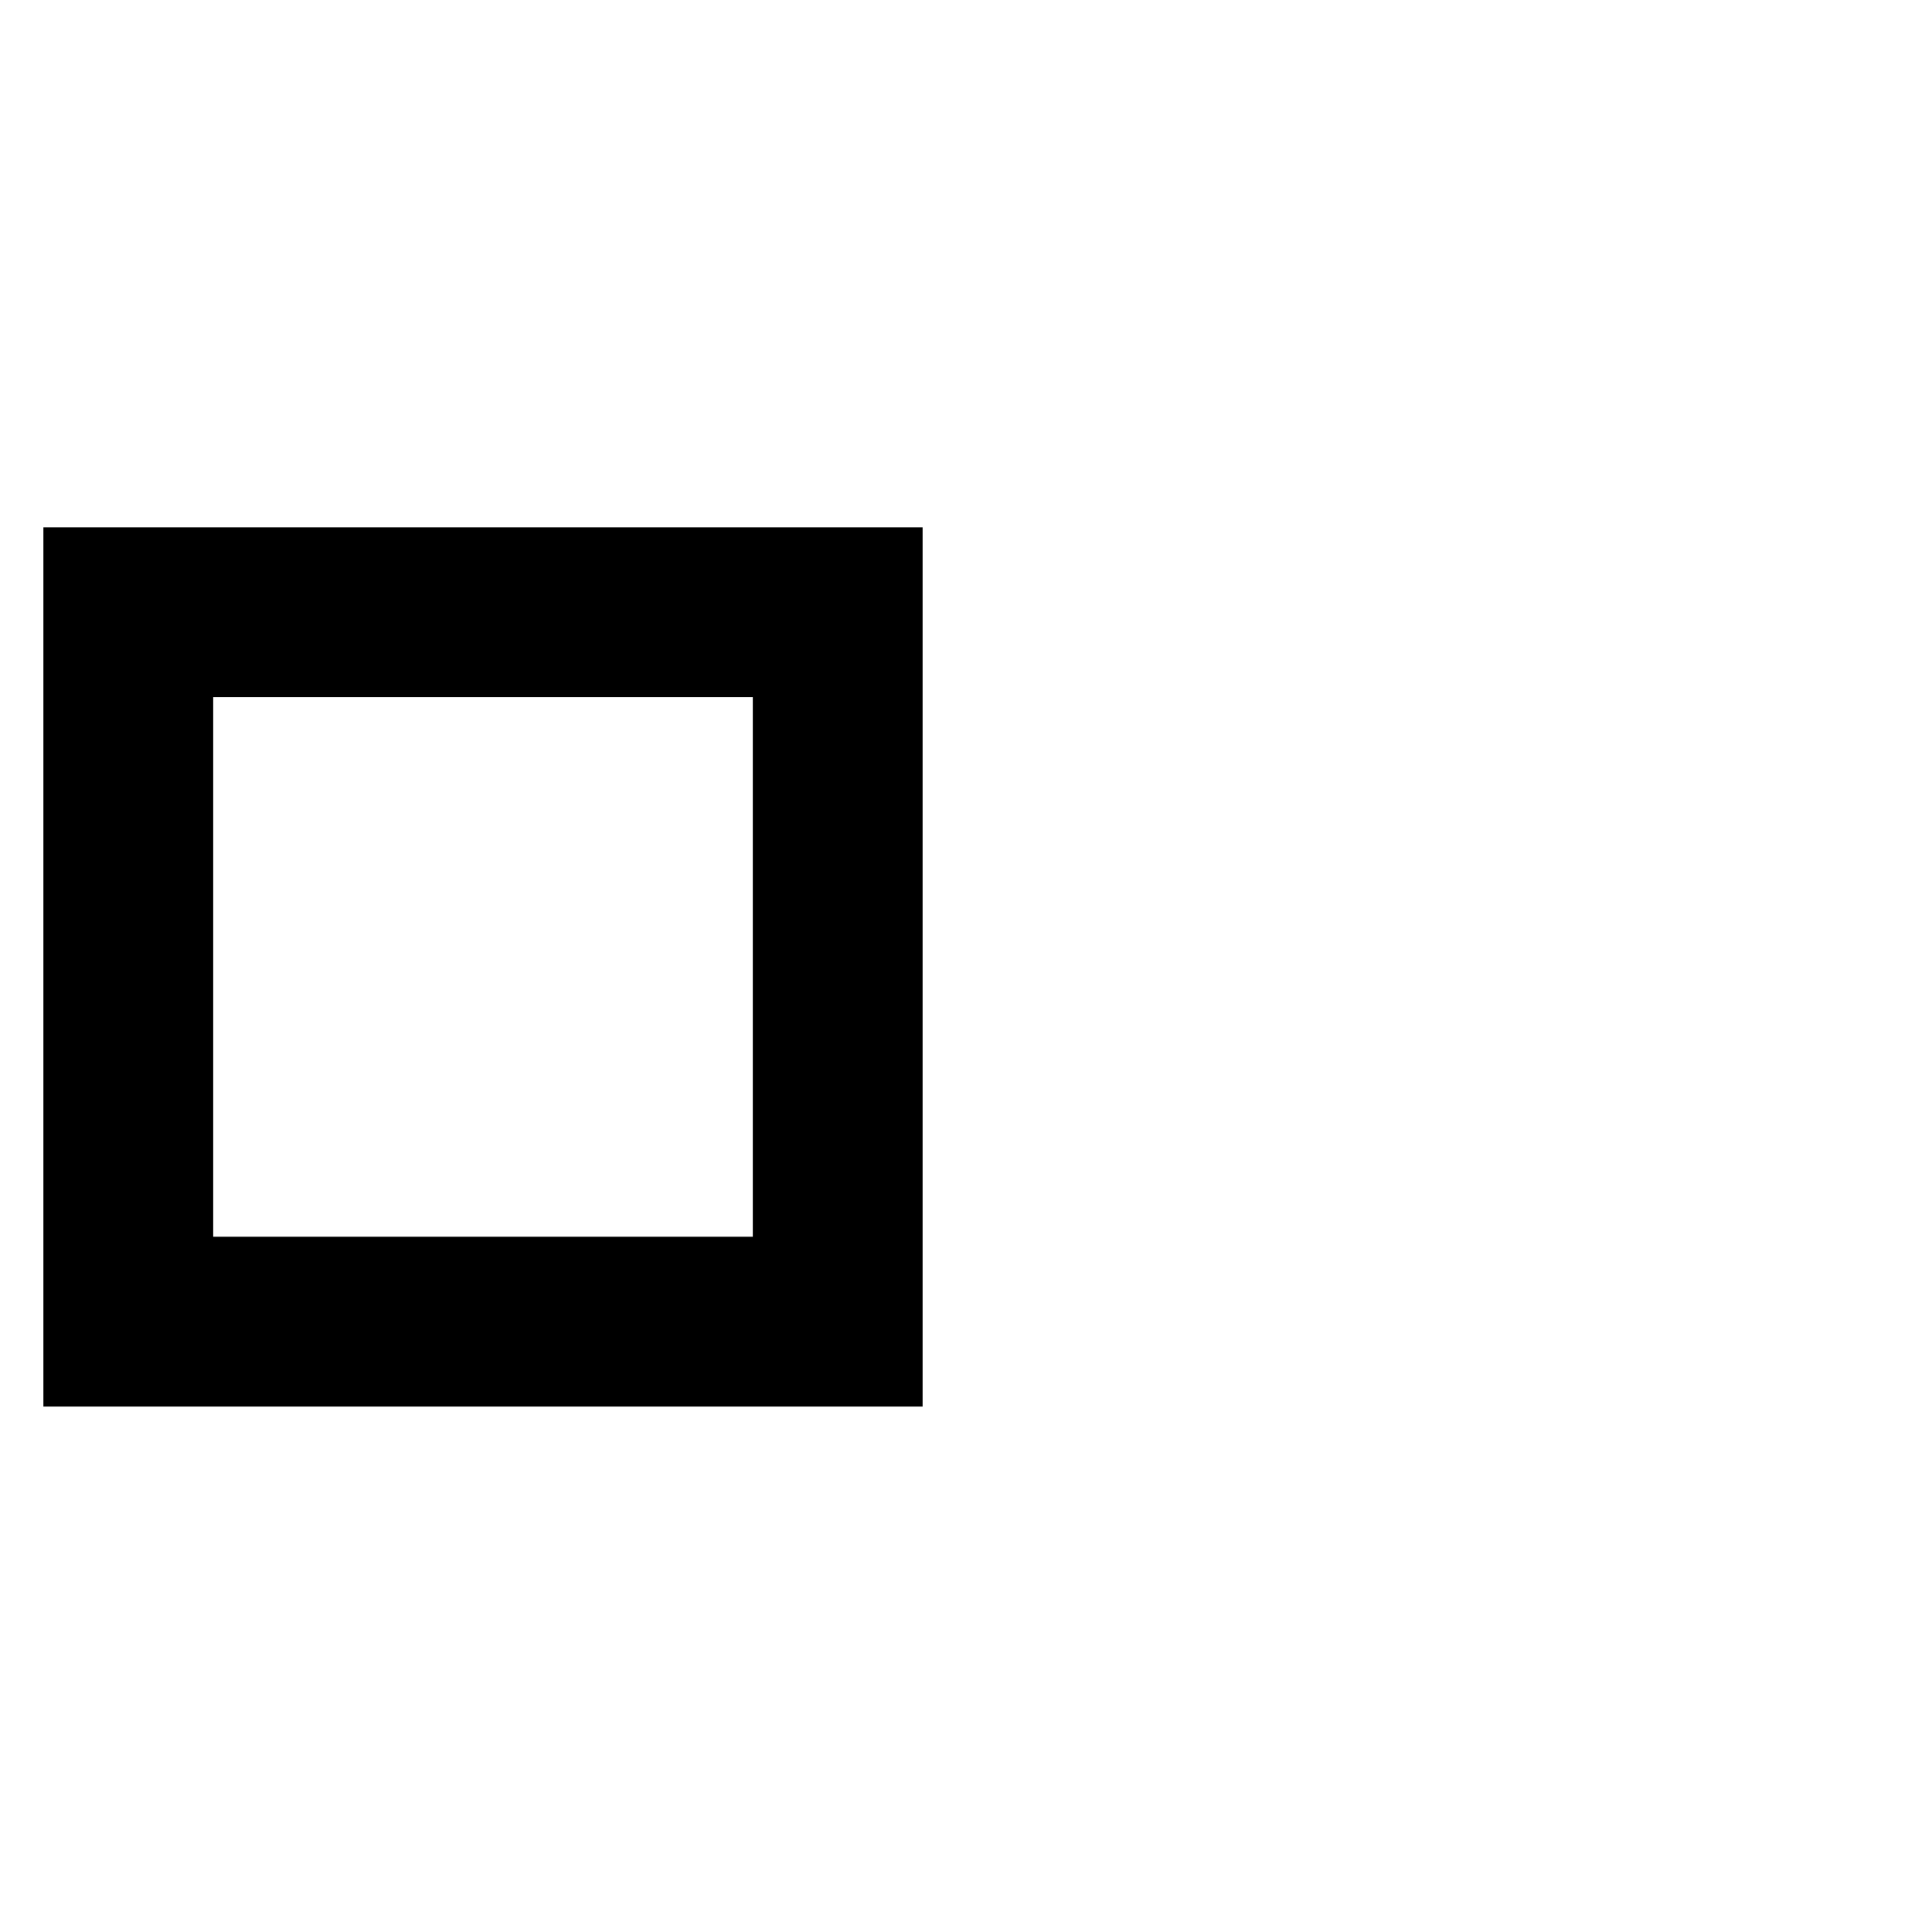
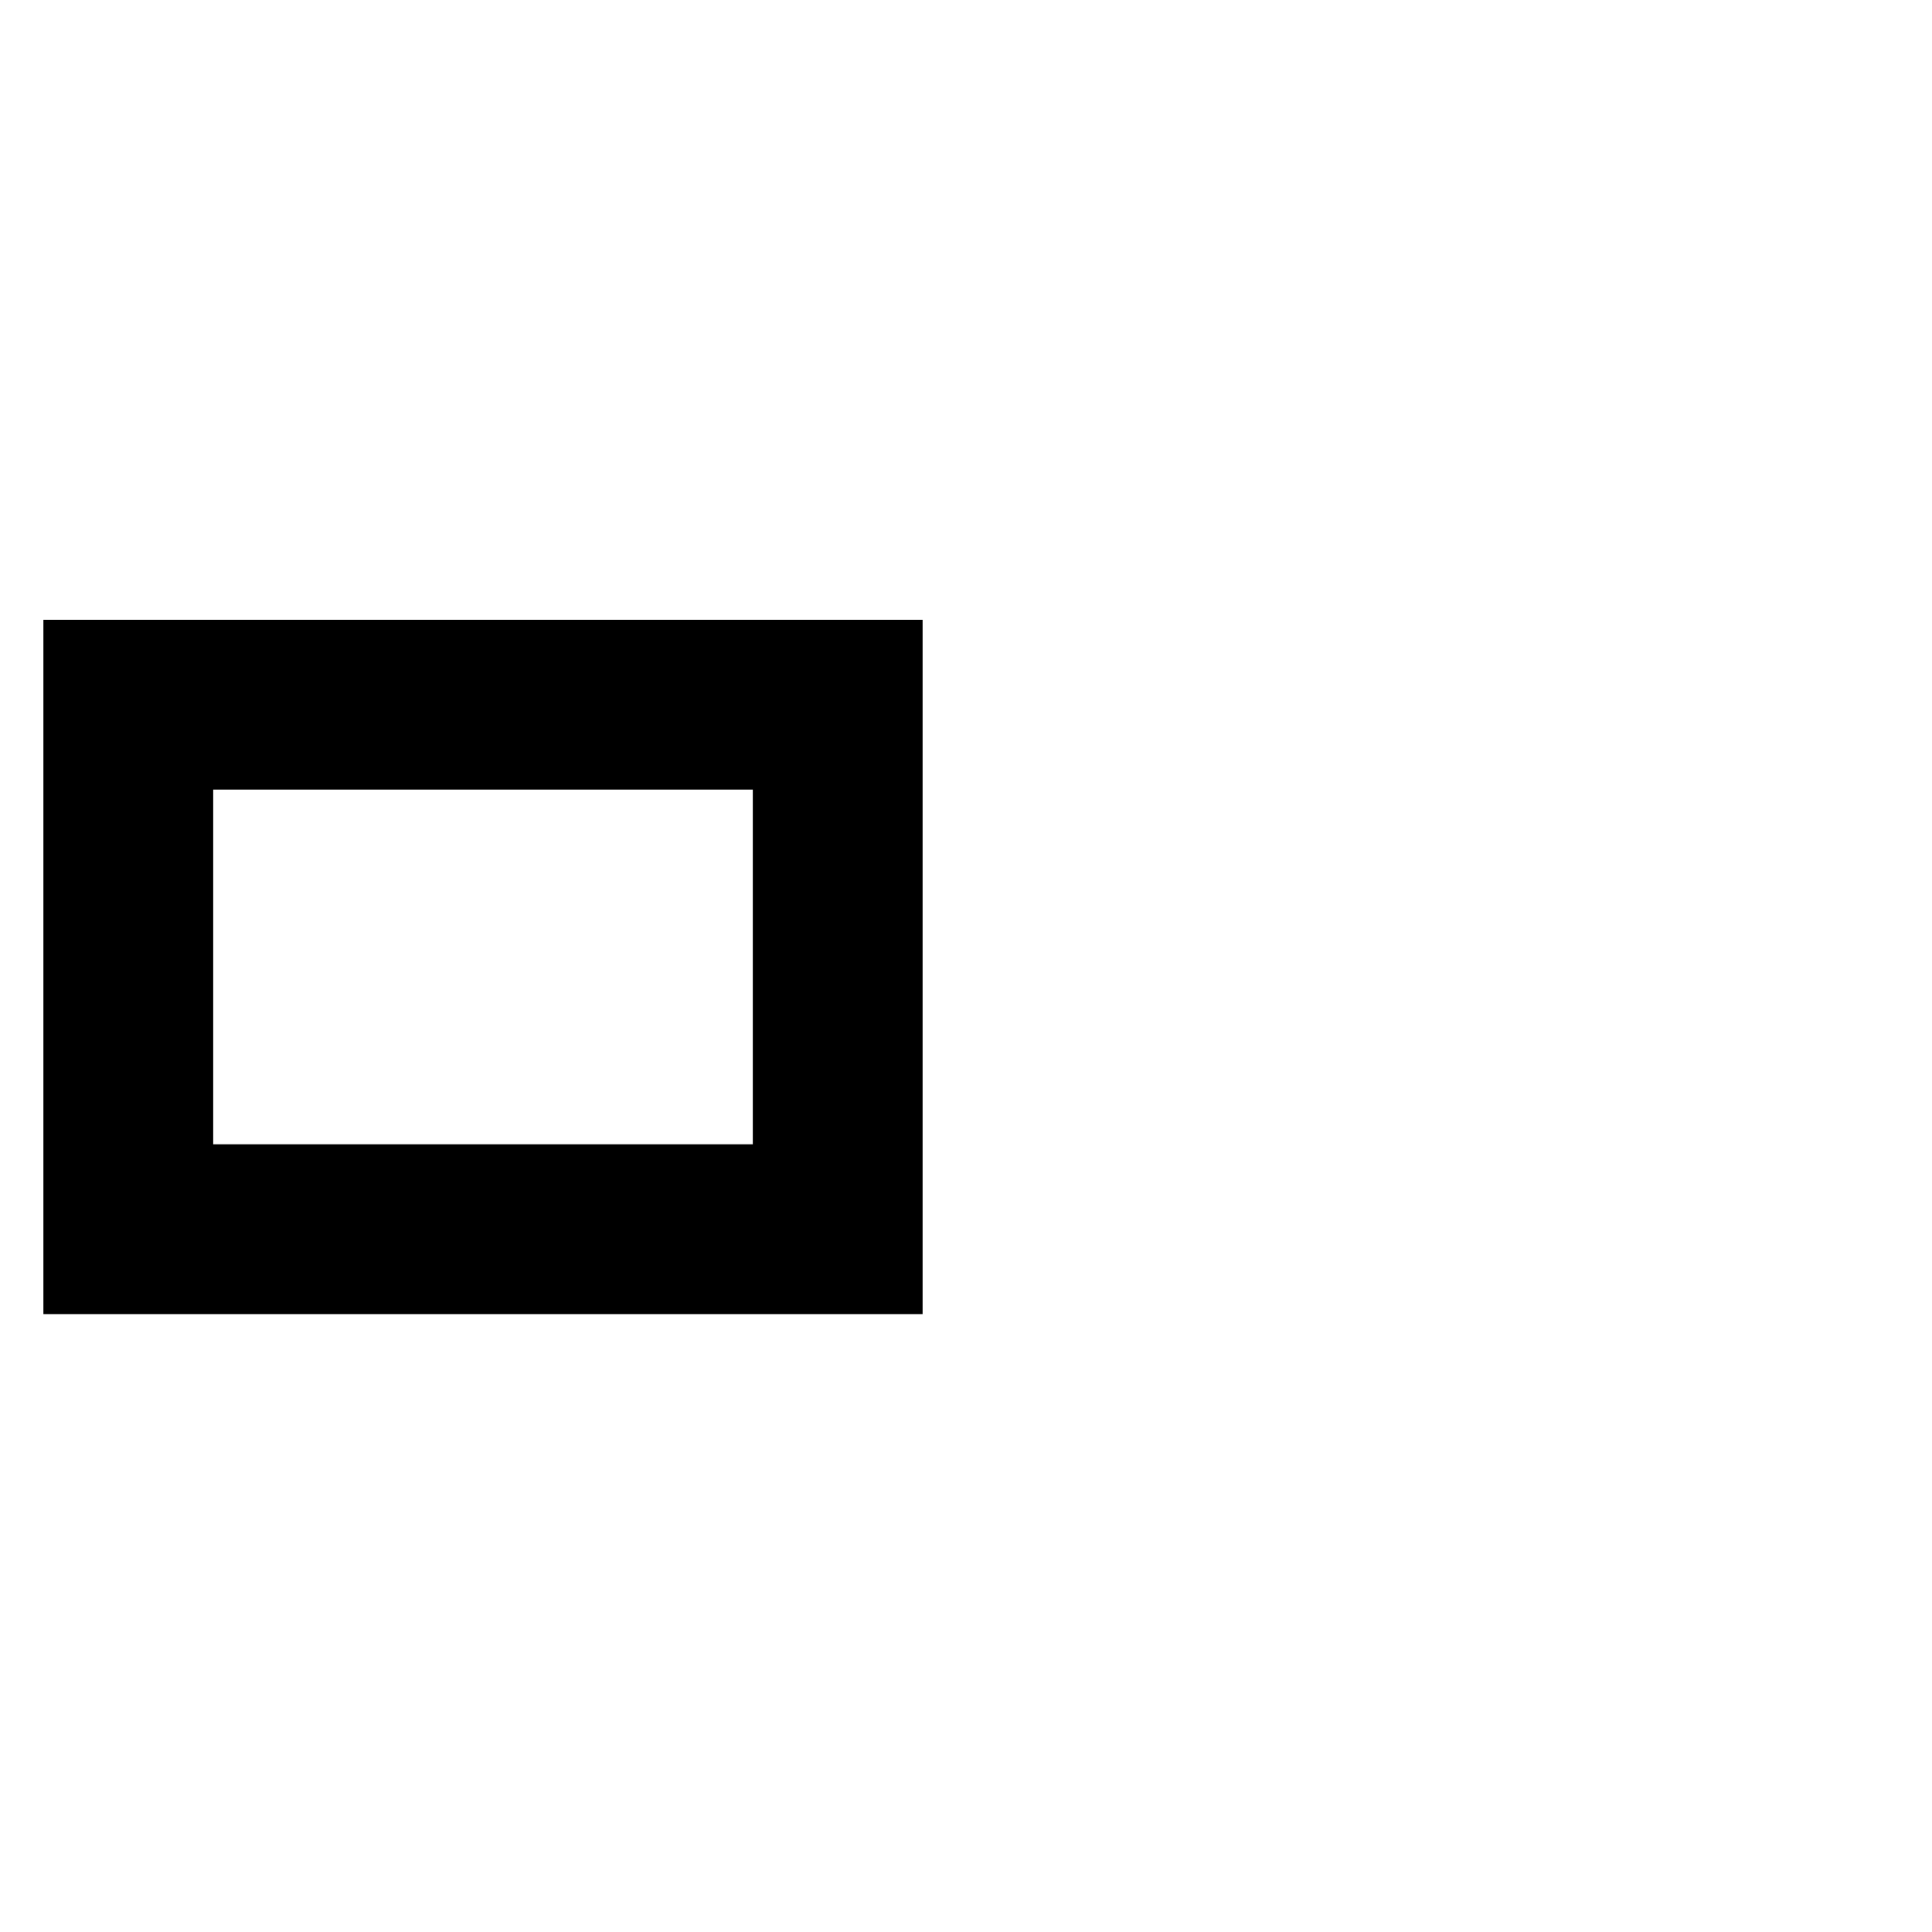
<svg xmlns="http://www.w3.org/2000/svg" width="2048" height="2048">
-   <path id="path1-5" fill="#000000" stroke="none" d="M 46 559 L 46 1491 L 978 1491 L 978 559 Z M 226 739 L 798 739 L 798 1311 L 226 1311 Z" />
+   <path id="rect1" fill="#000000" stroke="none" d="M 46 657 L 46 1393 L 978 1393 L 978 657 Z M 226 837 L 798 837 L 798 1213 L 226 1213 Z" />
</svg>
